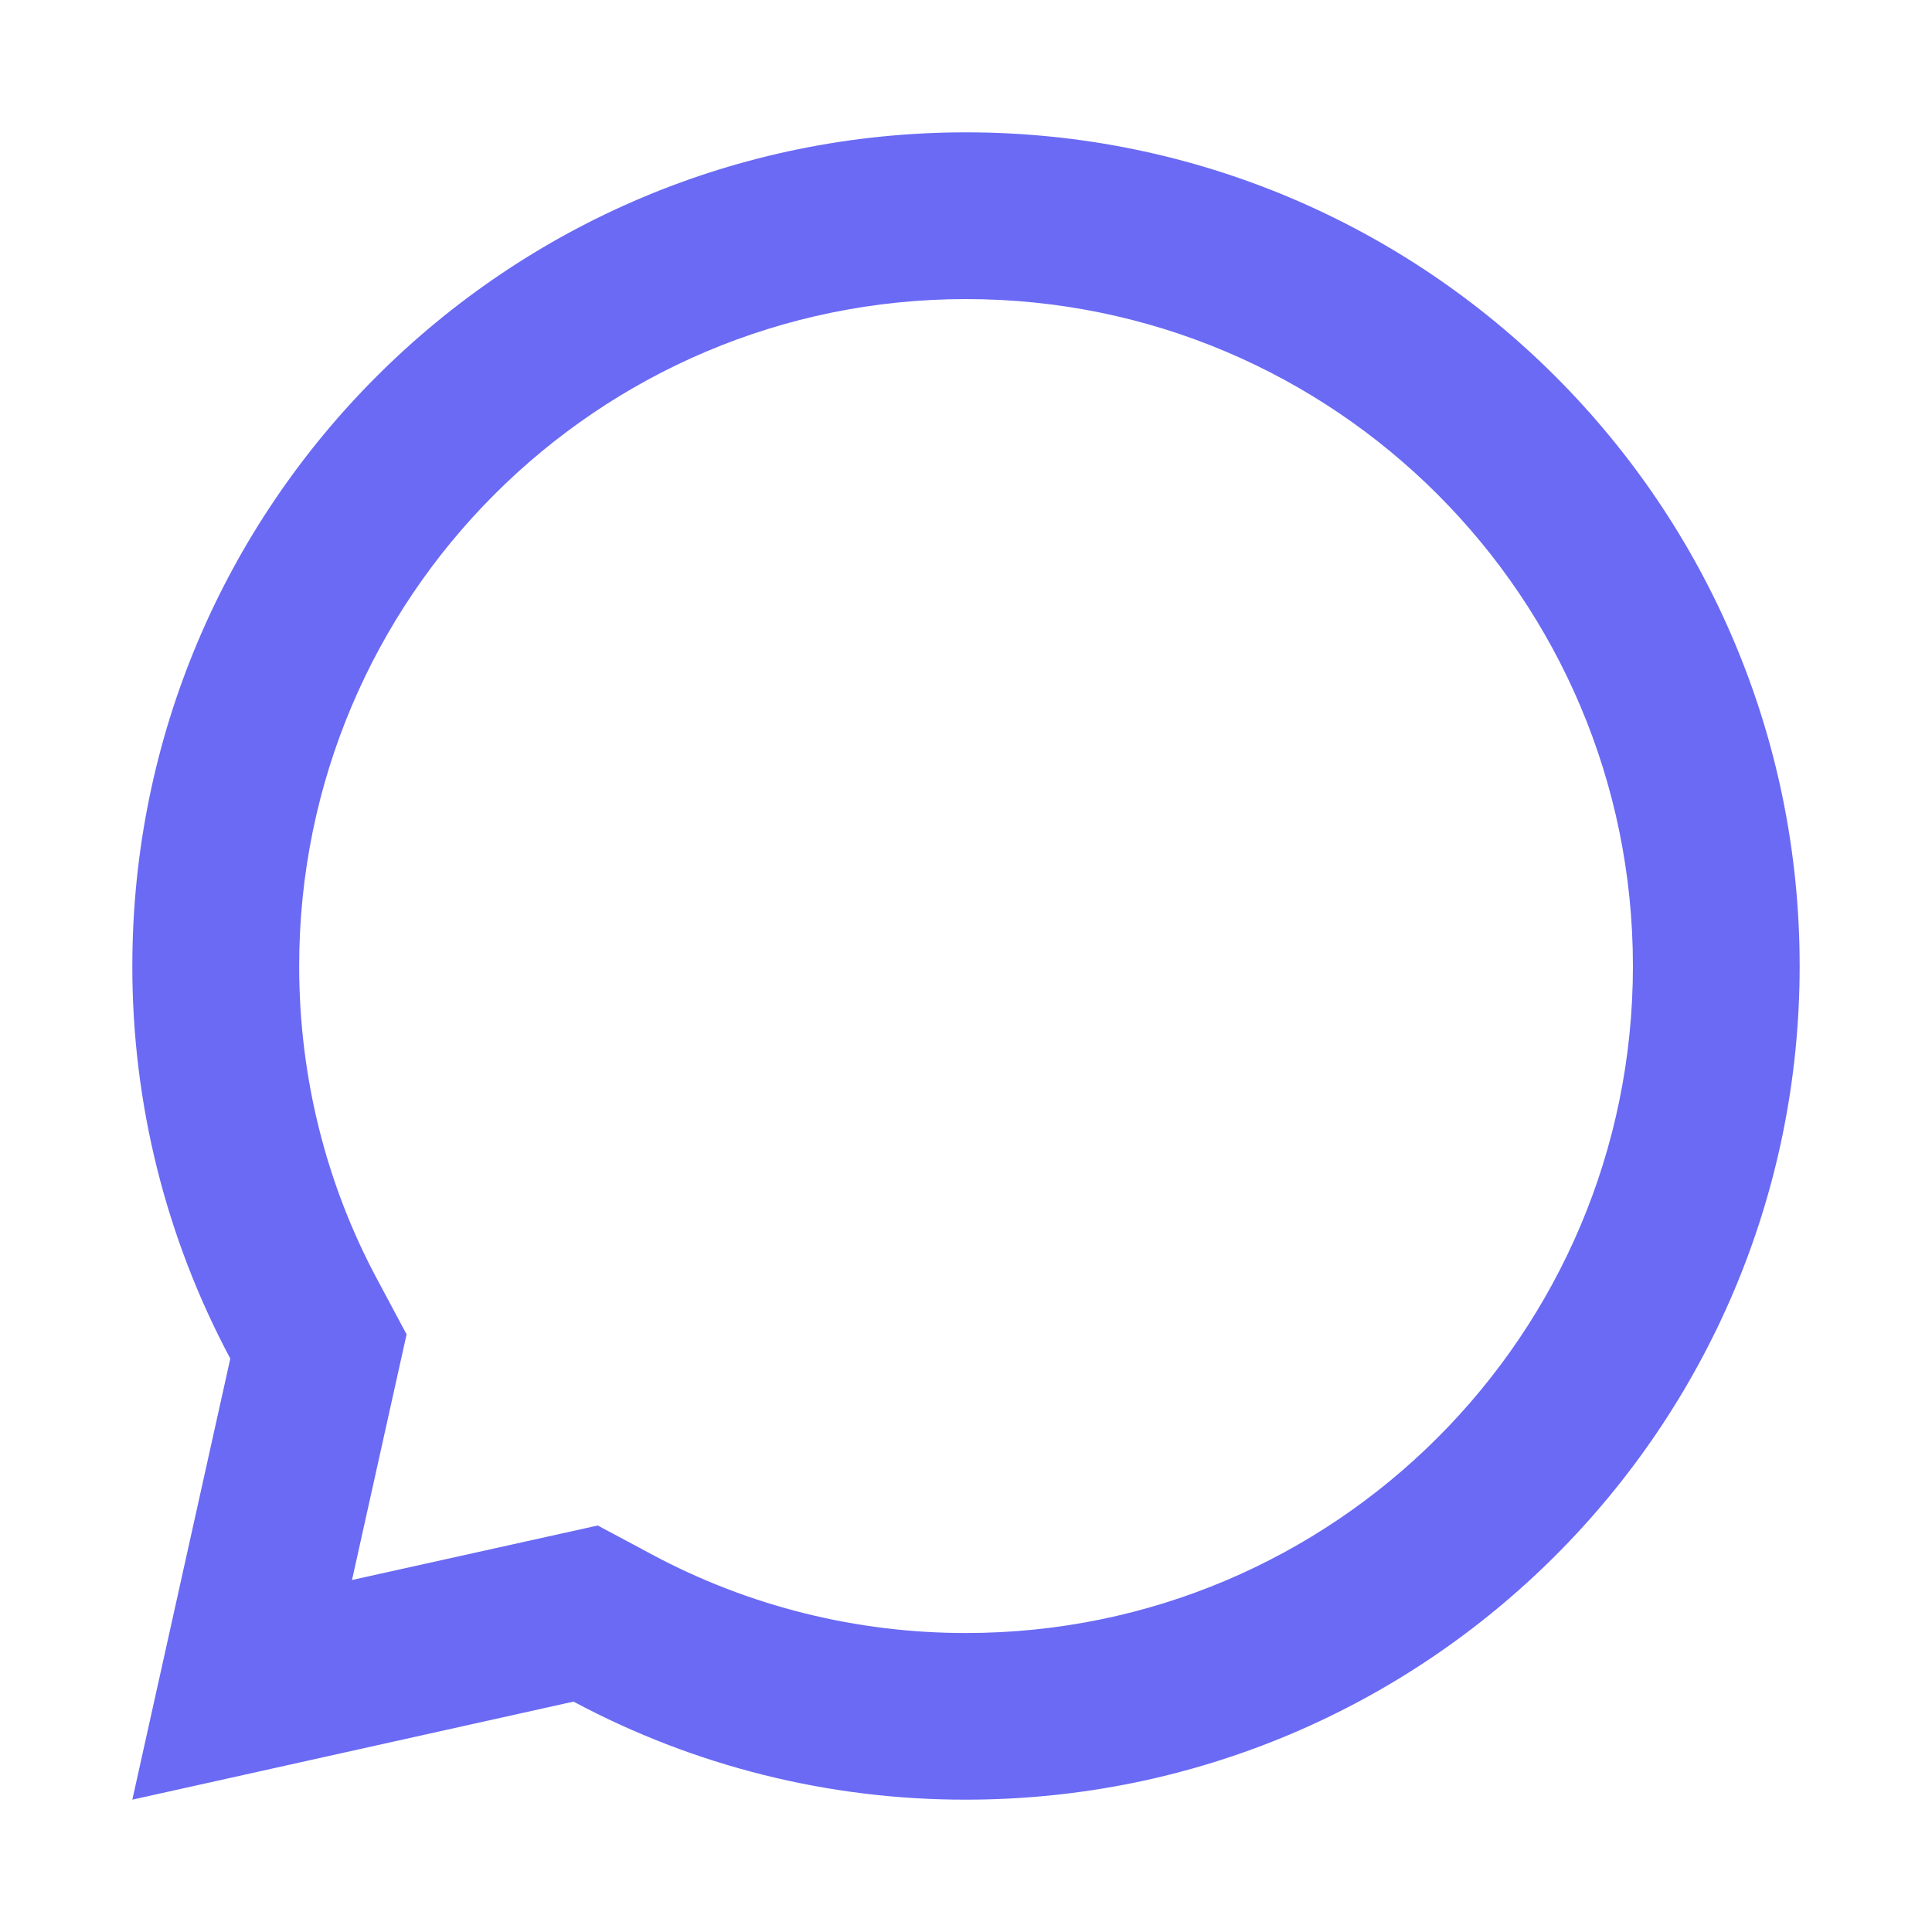
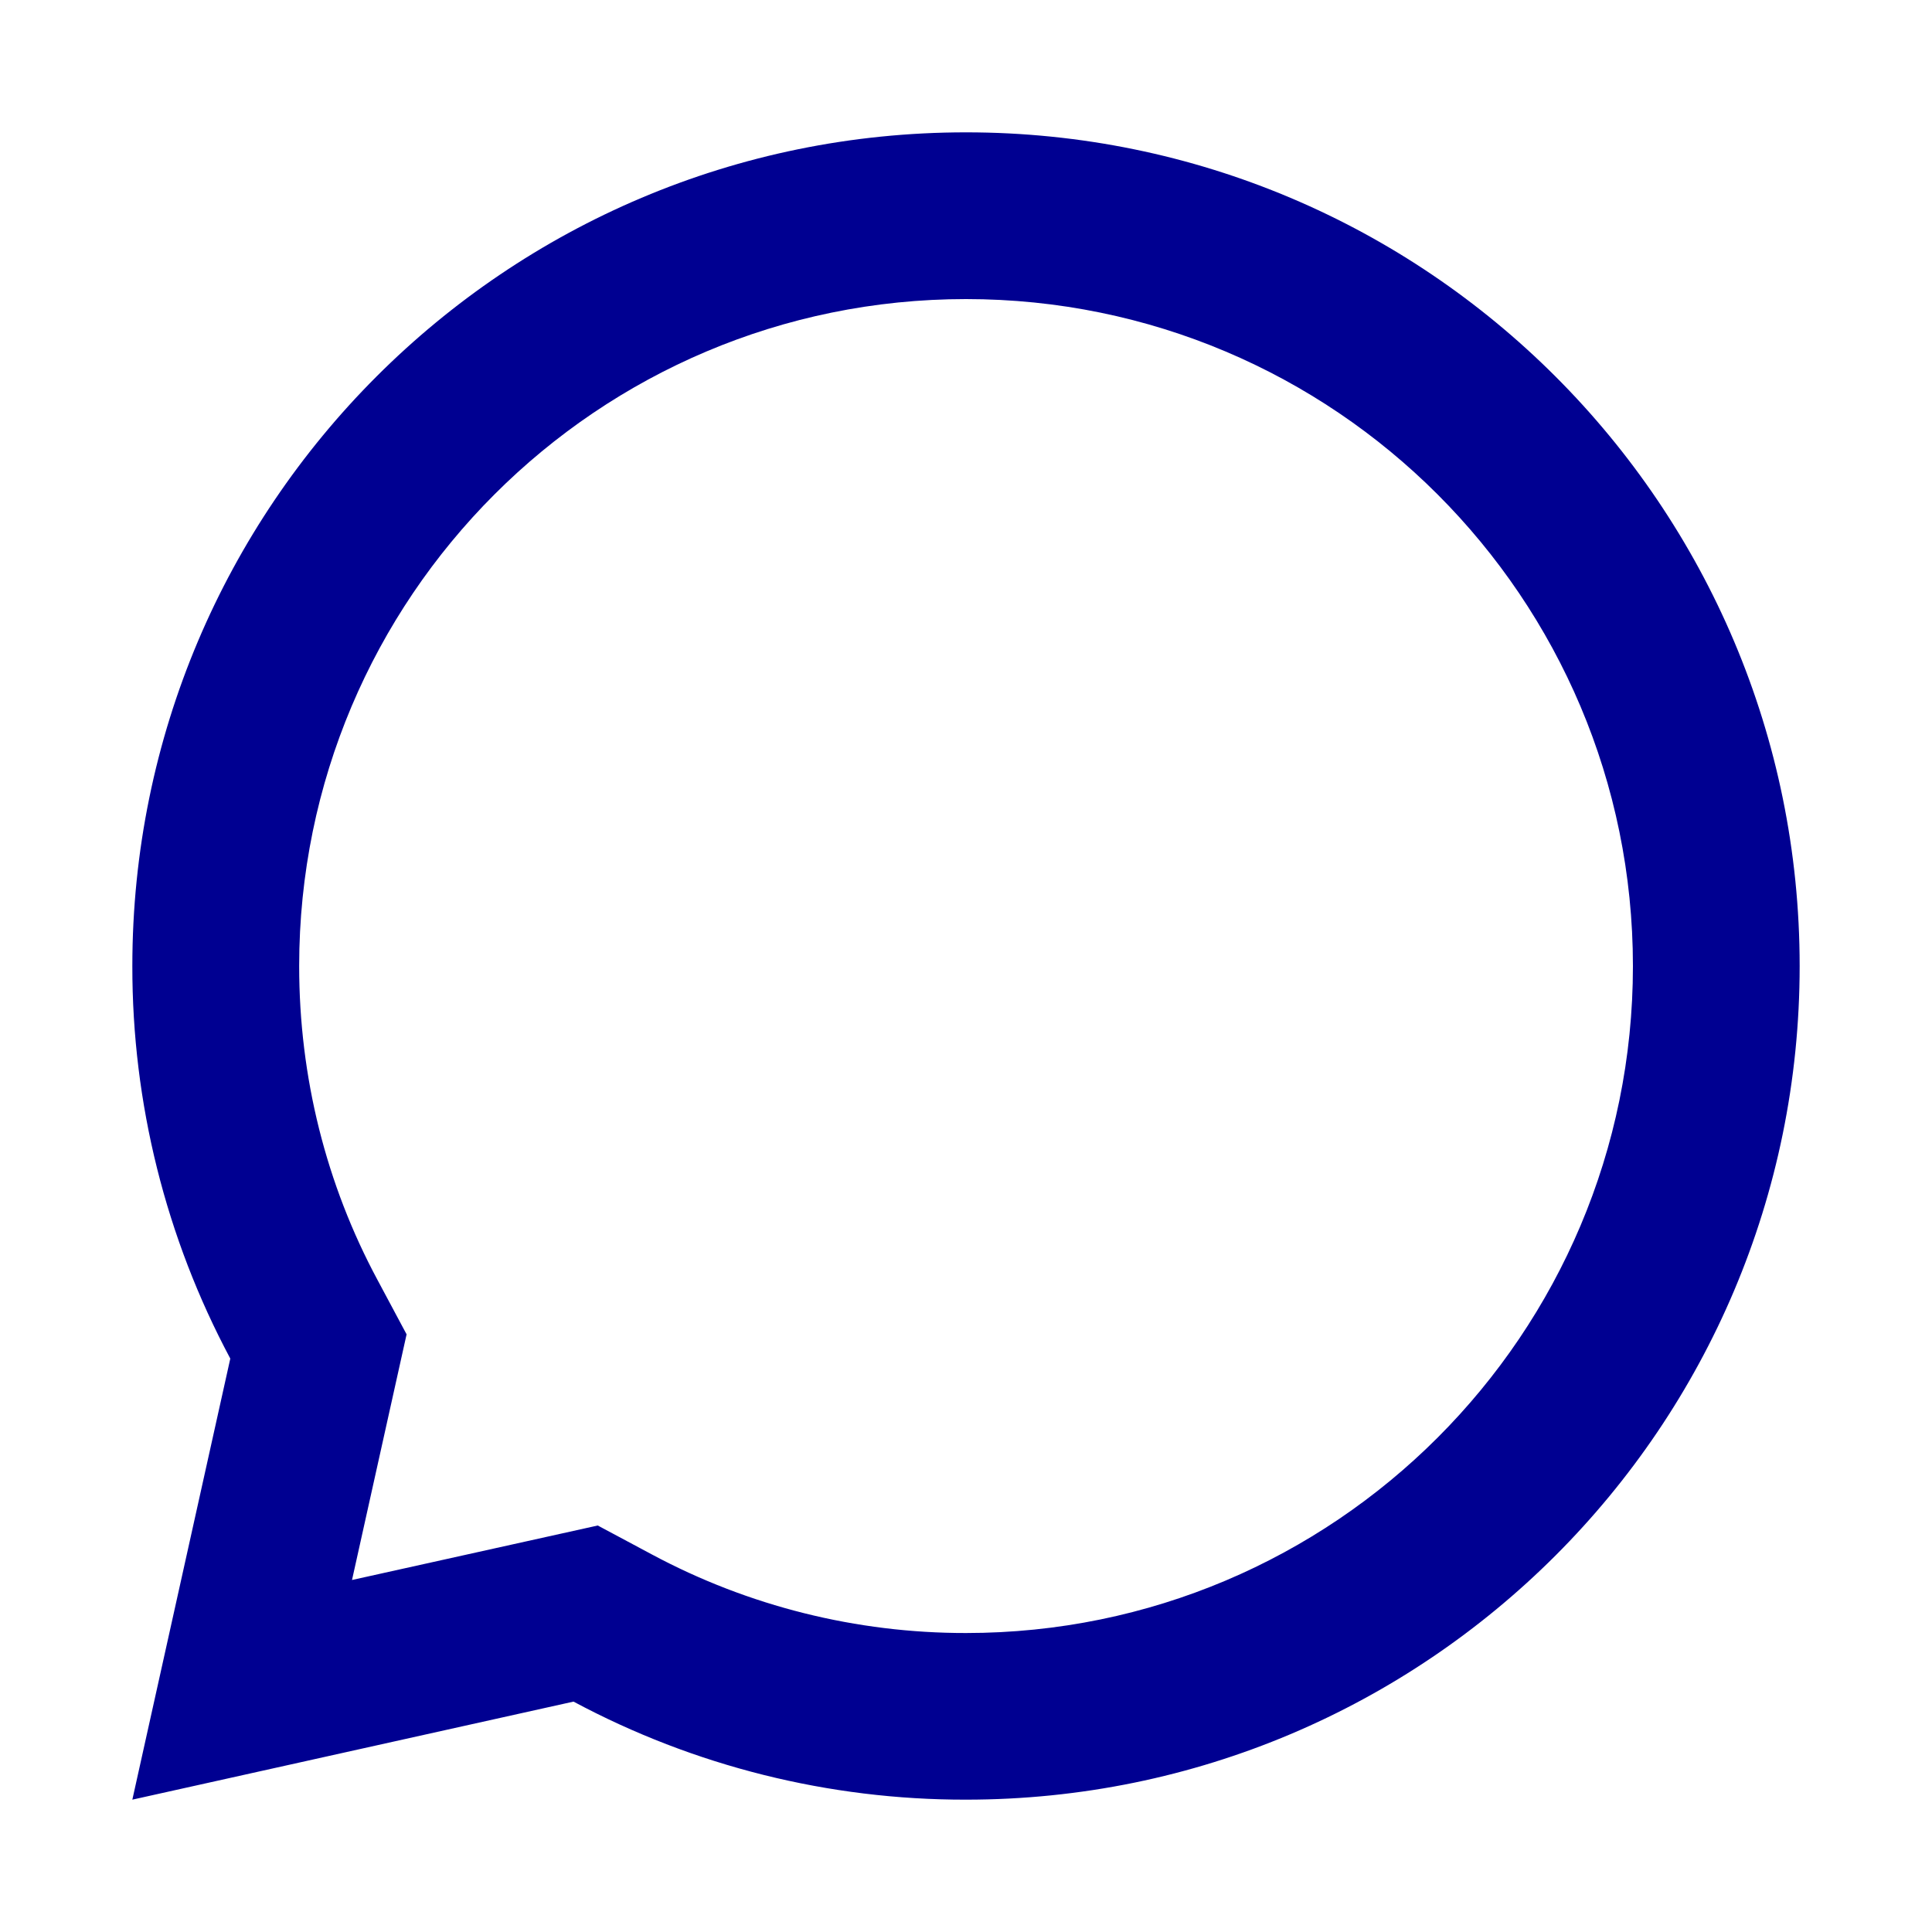
<svg xmlns="http://www.w3.org/2000/svg" version="1.1" id="Calque_1" width="20px" height="20px" viewBox="0 0 20 20" enable-background="new 0 0 20 20">
-   <path fill="#6A6AF4" d="M10,1.37c4.767,0,8.63,3.864,8.63,8.63c0,4.767-3.863,8.63-8.63,8.63c-1.418,0.002-2.813-0.346-4.063-1.015  L1.37,18.63l1.014-4.566C1.716,12.813,1.368,11.418,1.37,10C1.37,5.234,5.233,1.37,10,1.37z M10,3.096  c-3.813,0-6.903,3.091-6.903,6.904c0,1.151,0.279,2.26,0.811,3.25l0.301,0.563l-0.565,2.543l2.544-0.564l0.563,0.301  c0.999,0.535,2.116,0.813,3.249,0.812c3.813,0,6.904-3.092,6.904-6.904C16.904,6.187,13.813,3.096,10,3.096z" />
+   <path fill="#000091" d="M10,1.37c4.767,0,8.63,3.864,8.63,8.63c0,4.767-3.863,8.63-8.63,8.63c-1.418,0.002-2.813-0.346-4.063-1.015  L1.37,18.63l1.014-4.566C1.716,12.813,1.368,11.418,1.37,10C1.37,5.234,5.233,1.37,10,1.37z M10,3.096  c-3.813,0-6.903,3.091-6.903,6.904c0,1.151,0.279,2.26,0.811,3.25l0.301,0.563l-0.565,2.543l2.544-0.564l0.563,0.301  c0.999,0.535,2.116,0.813,3.249,0.812c3.813,0,6.904-3.092,6.904-6.904C16.904,6.187,13.813,3.096,10,3.096z" />
</svg>
